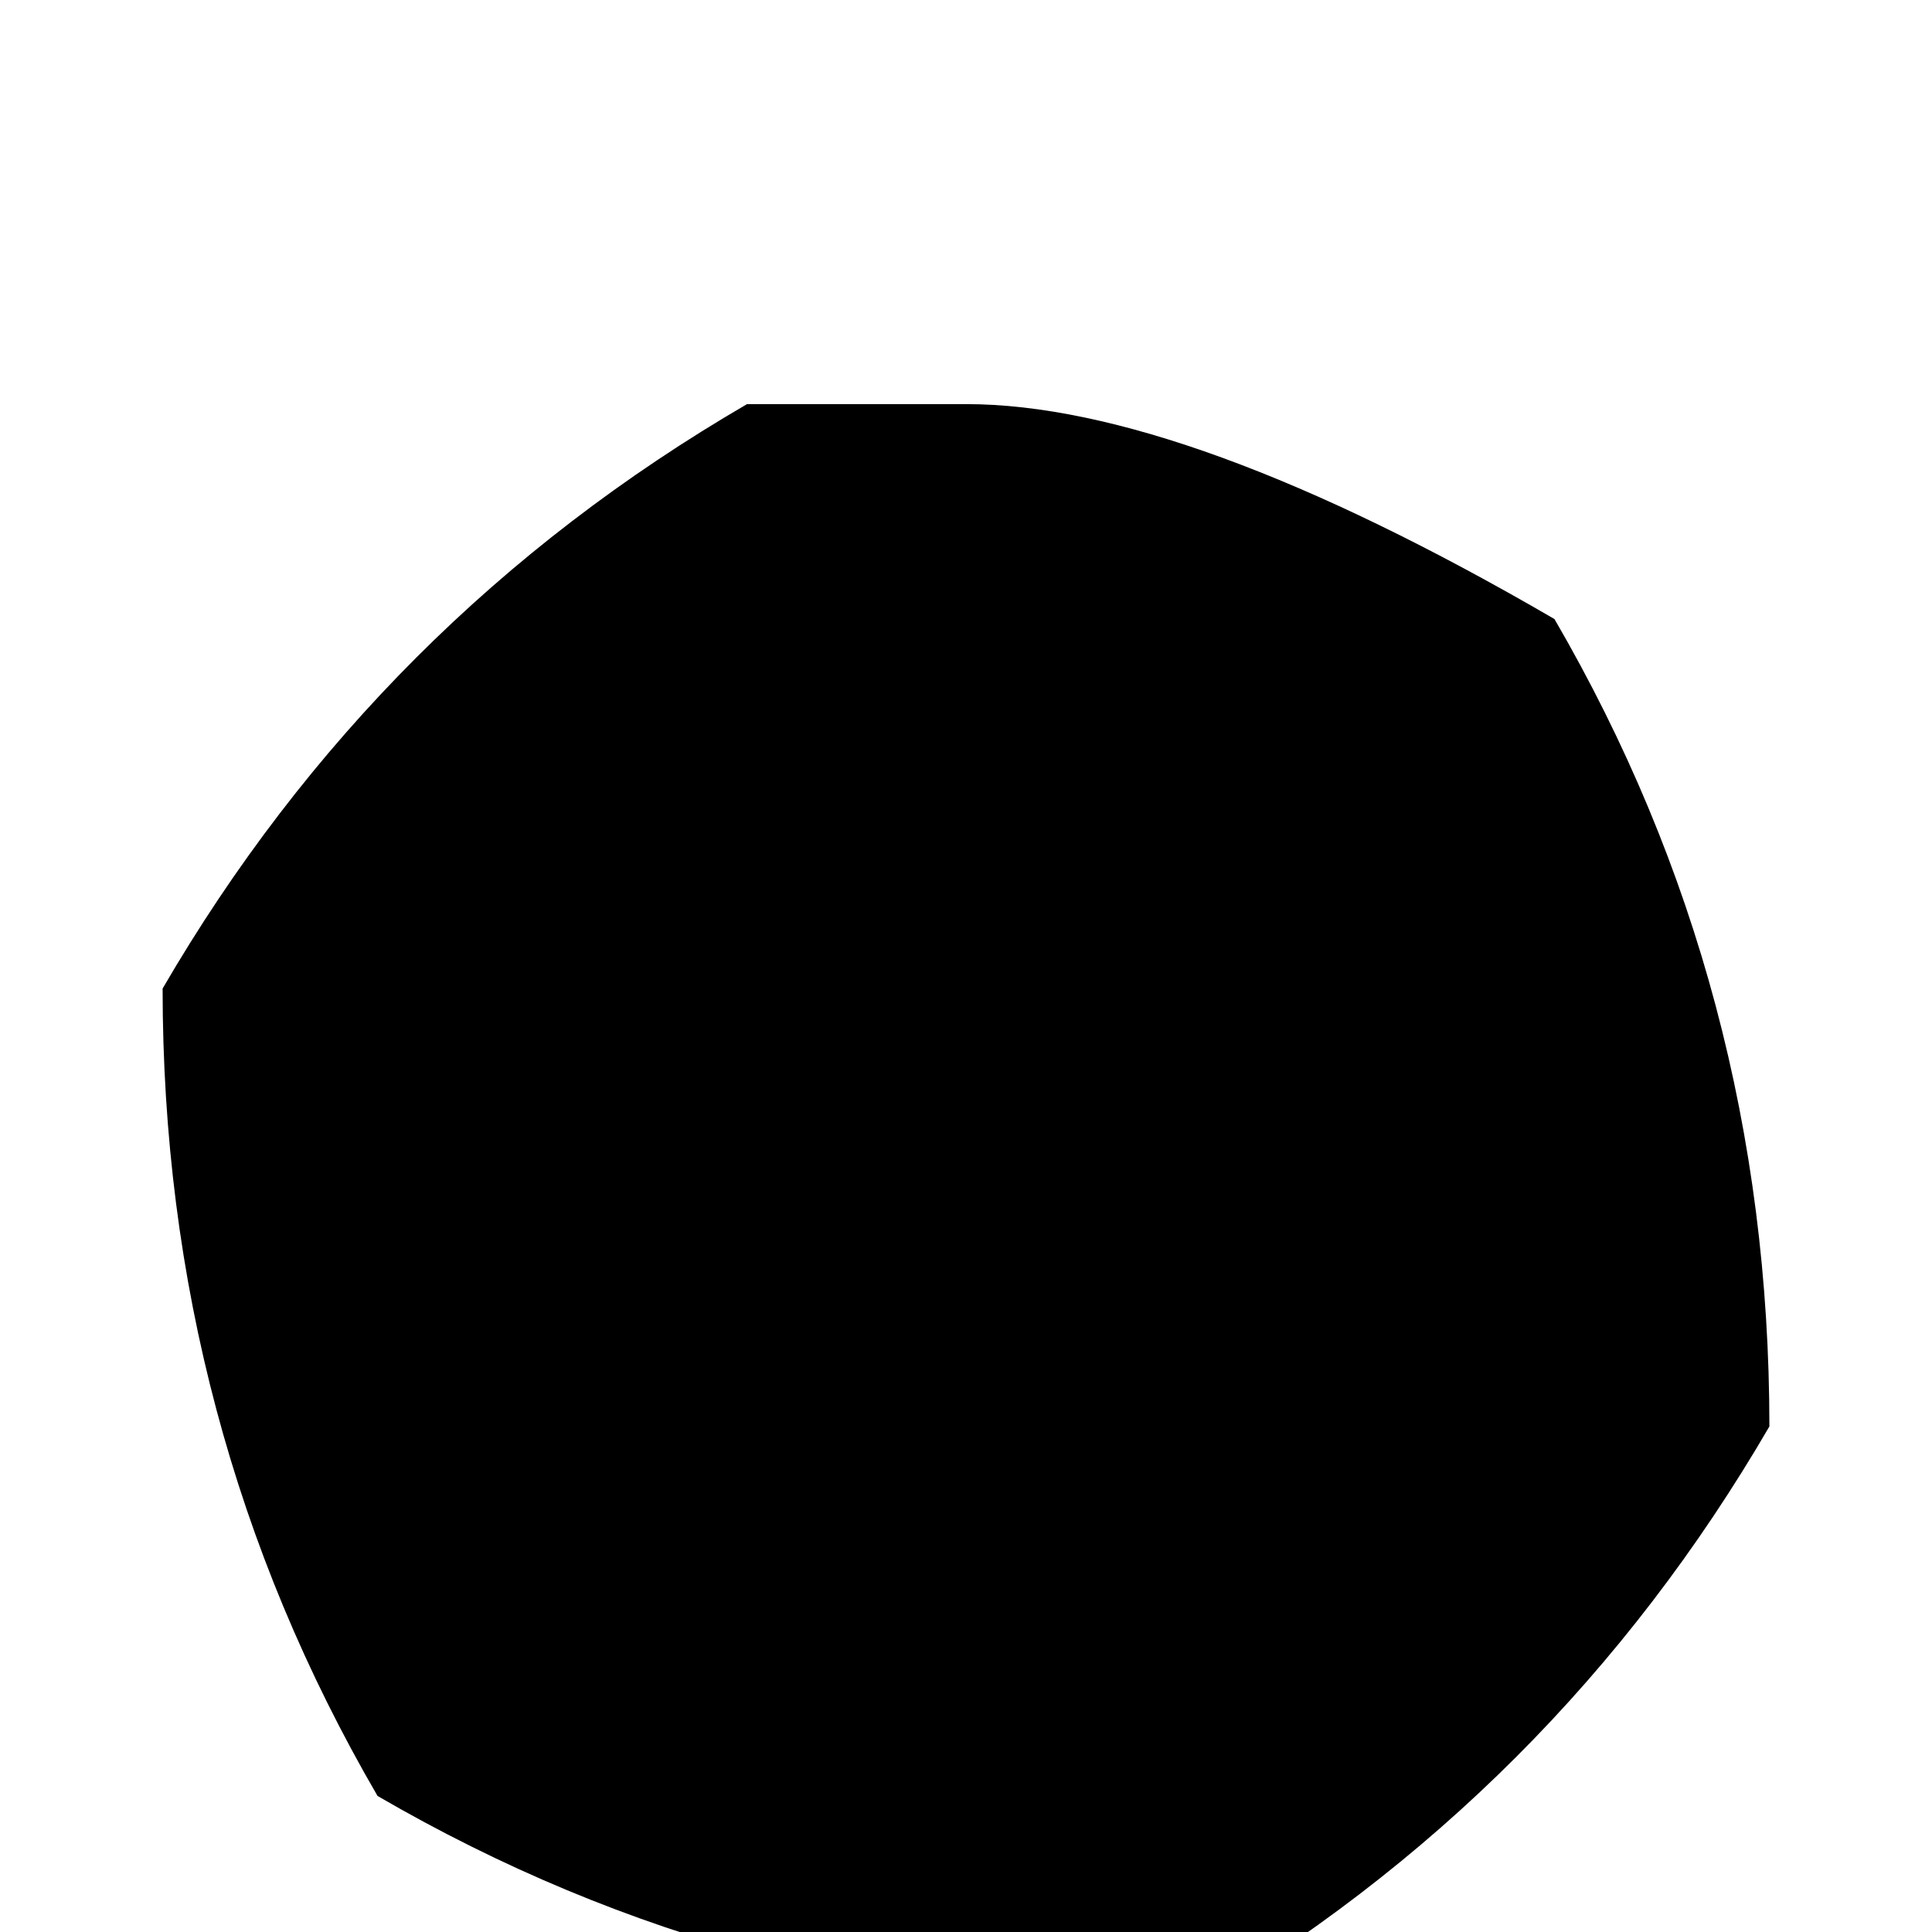
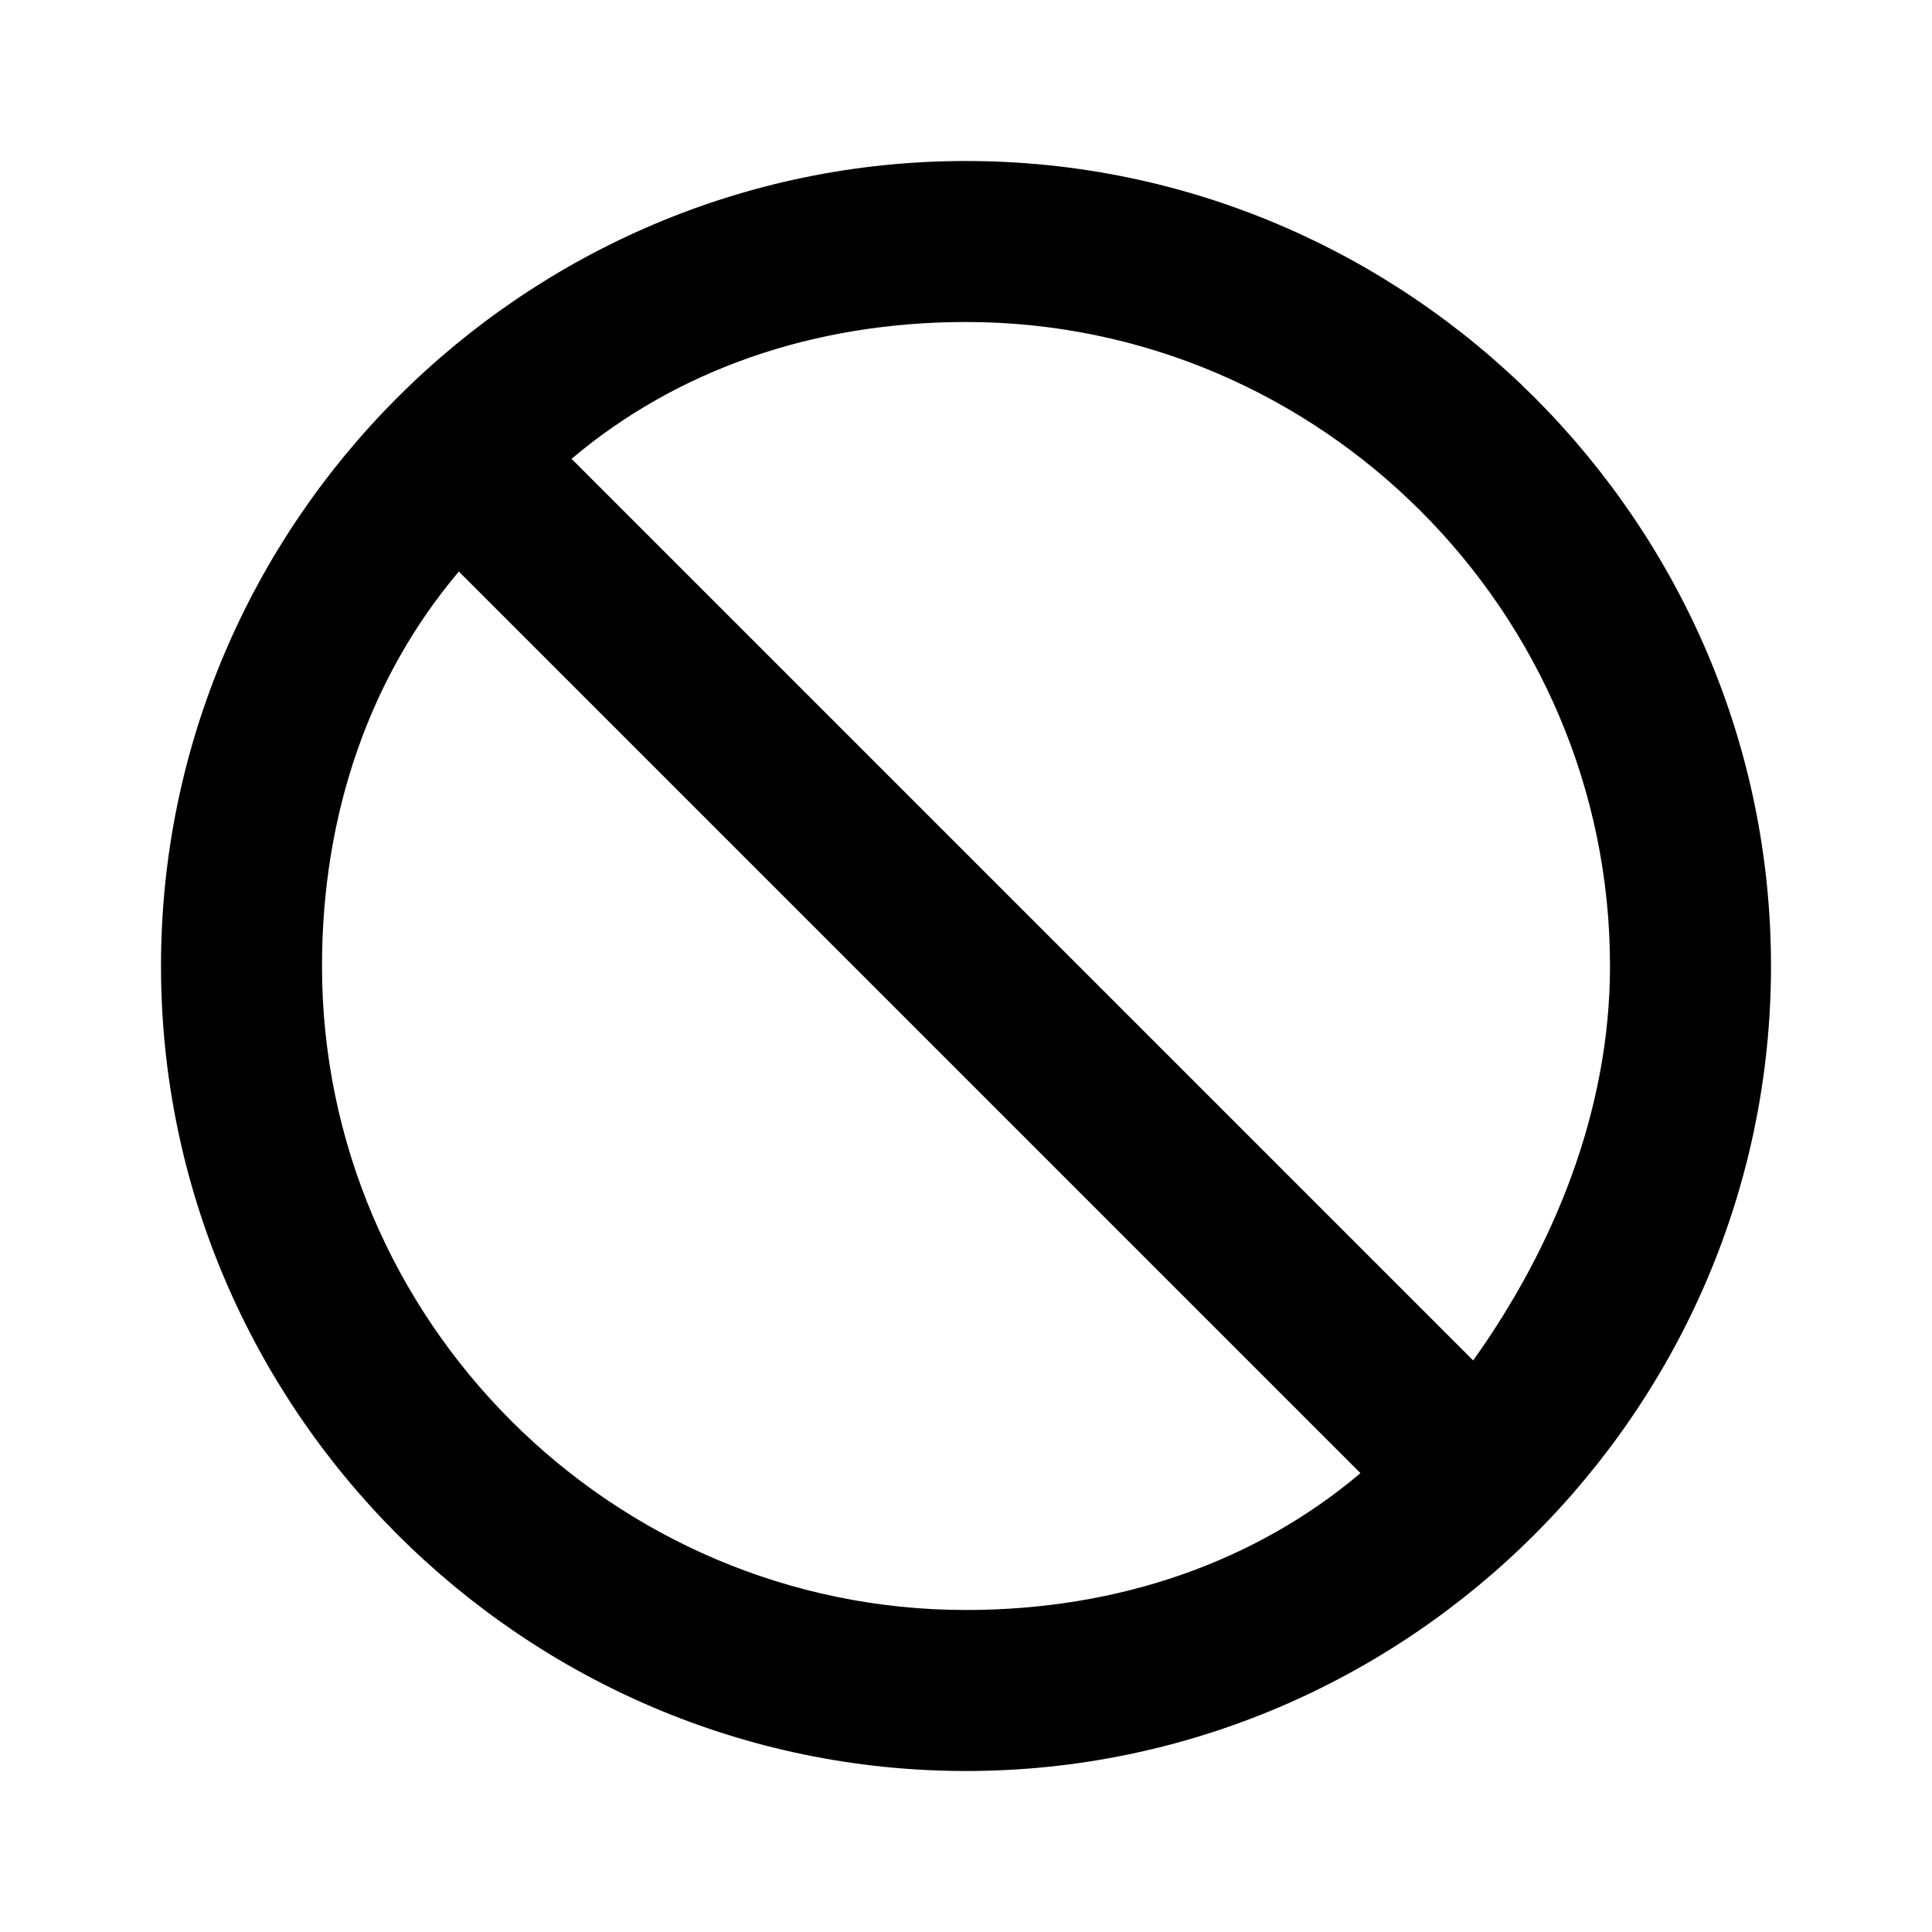
<svg xmlns="http://www.w3.org/2000/svg" viewBox="0 0 24 24">
-   <path d="M12.00 5.02Q14.72 5.02 19.31 7.69 21.98 12.28 21.98 17.72 19.31 22.31 14.72 24.98 9.28 24.98 4.69 22.31 2.02 17.72 2.02 12.28 4.69 7.69 9.28 5.02 12.00 5.02ZM12.00 6.98Q9.09 6.98 7.08 8.72L18.28 19.92Q20.02 17.53 20.02 15.00Q20.02 12.84 17.86 9.14 14.16 6.98 12.00 6.98ZM16.92 21.28L5.72 10.08Q3.98 12.09 3.98 15.00Q3.98 17.16 6.14 20.86 9.84 23.02 12.00 23.02Q14.91 23.02 16.92 21.28Z" />
+   <path d="M12 2C17.5 2 22 6.5 22 12S17.5 22 12 22 2 17.5 2 12 6.5 2 12 2M12 4C10.1 4 8.4 4.6 7.1 5.7L18.3 16.9C19.3 15.5 20 13.8 20 12C20 7.6 16.4 4 12 4M16.9 18.3L5.7 7.1C4.6 8.4 4 10.1 4 12C4 16.4 7.6 20 12 20C13.9 20 15.6 19.4 16.9 18.3Z" />
</svg>
